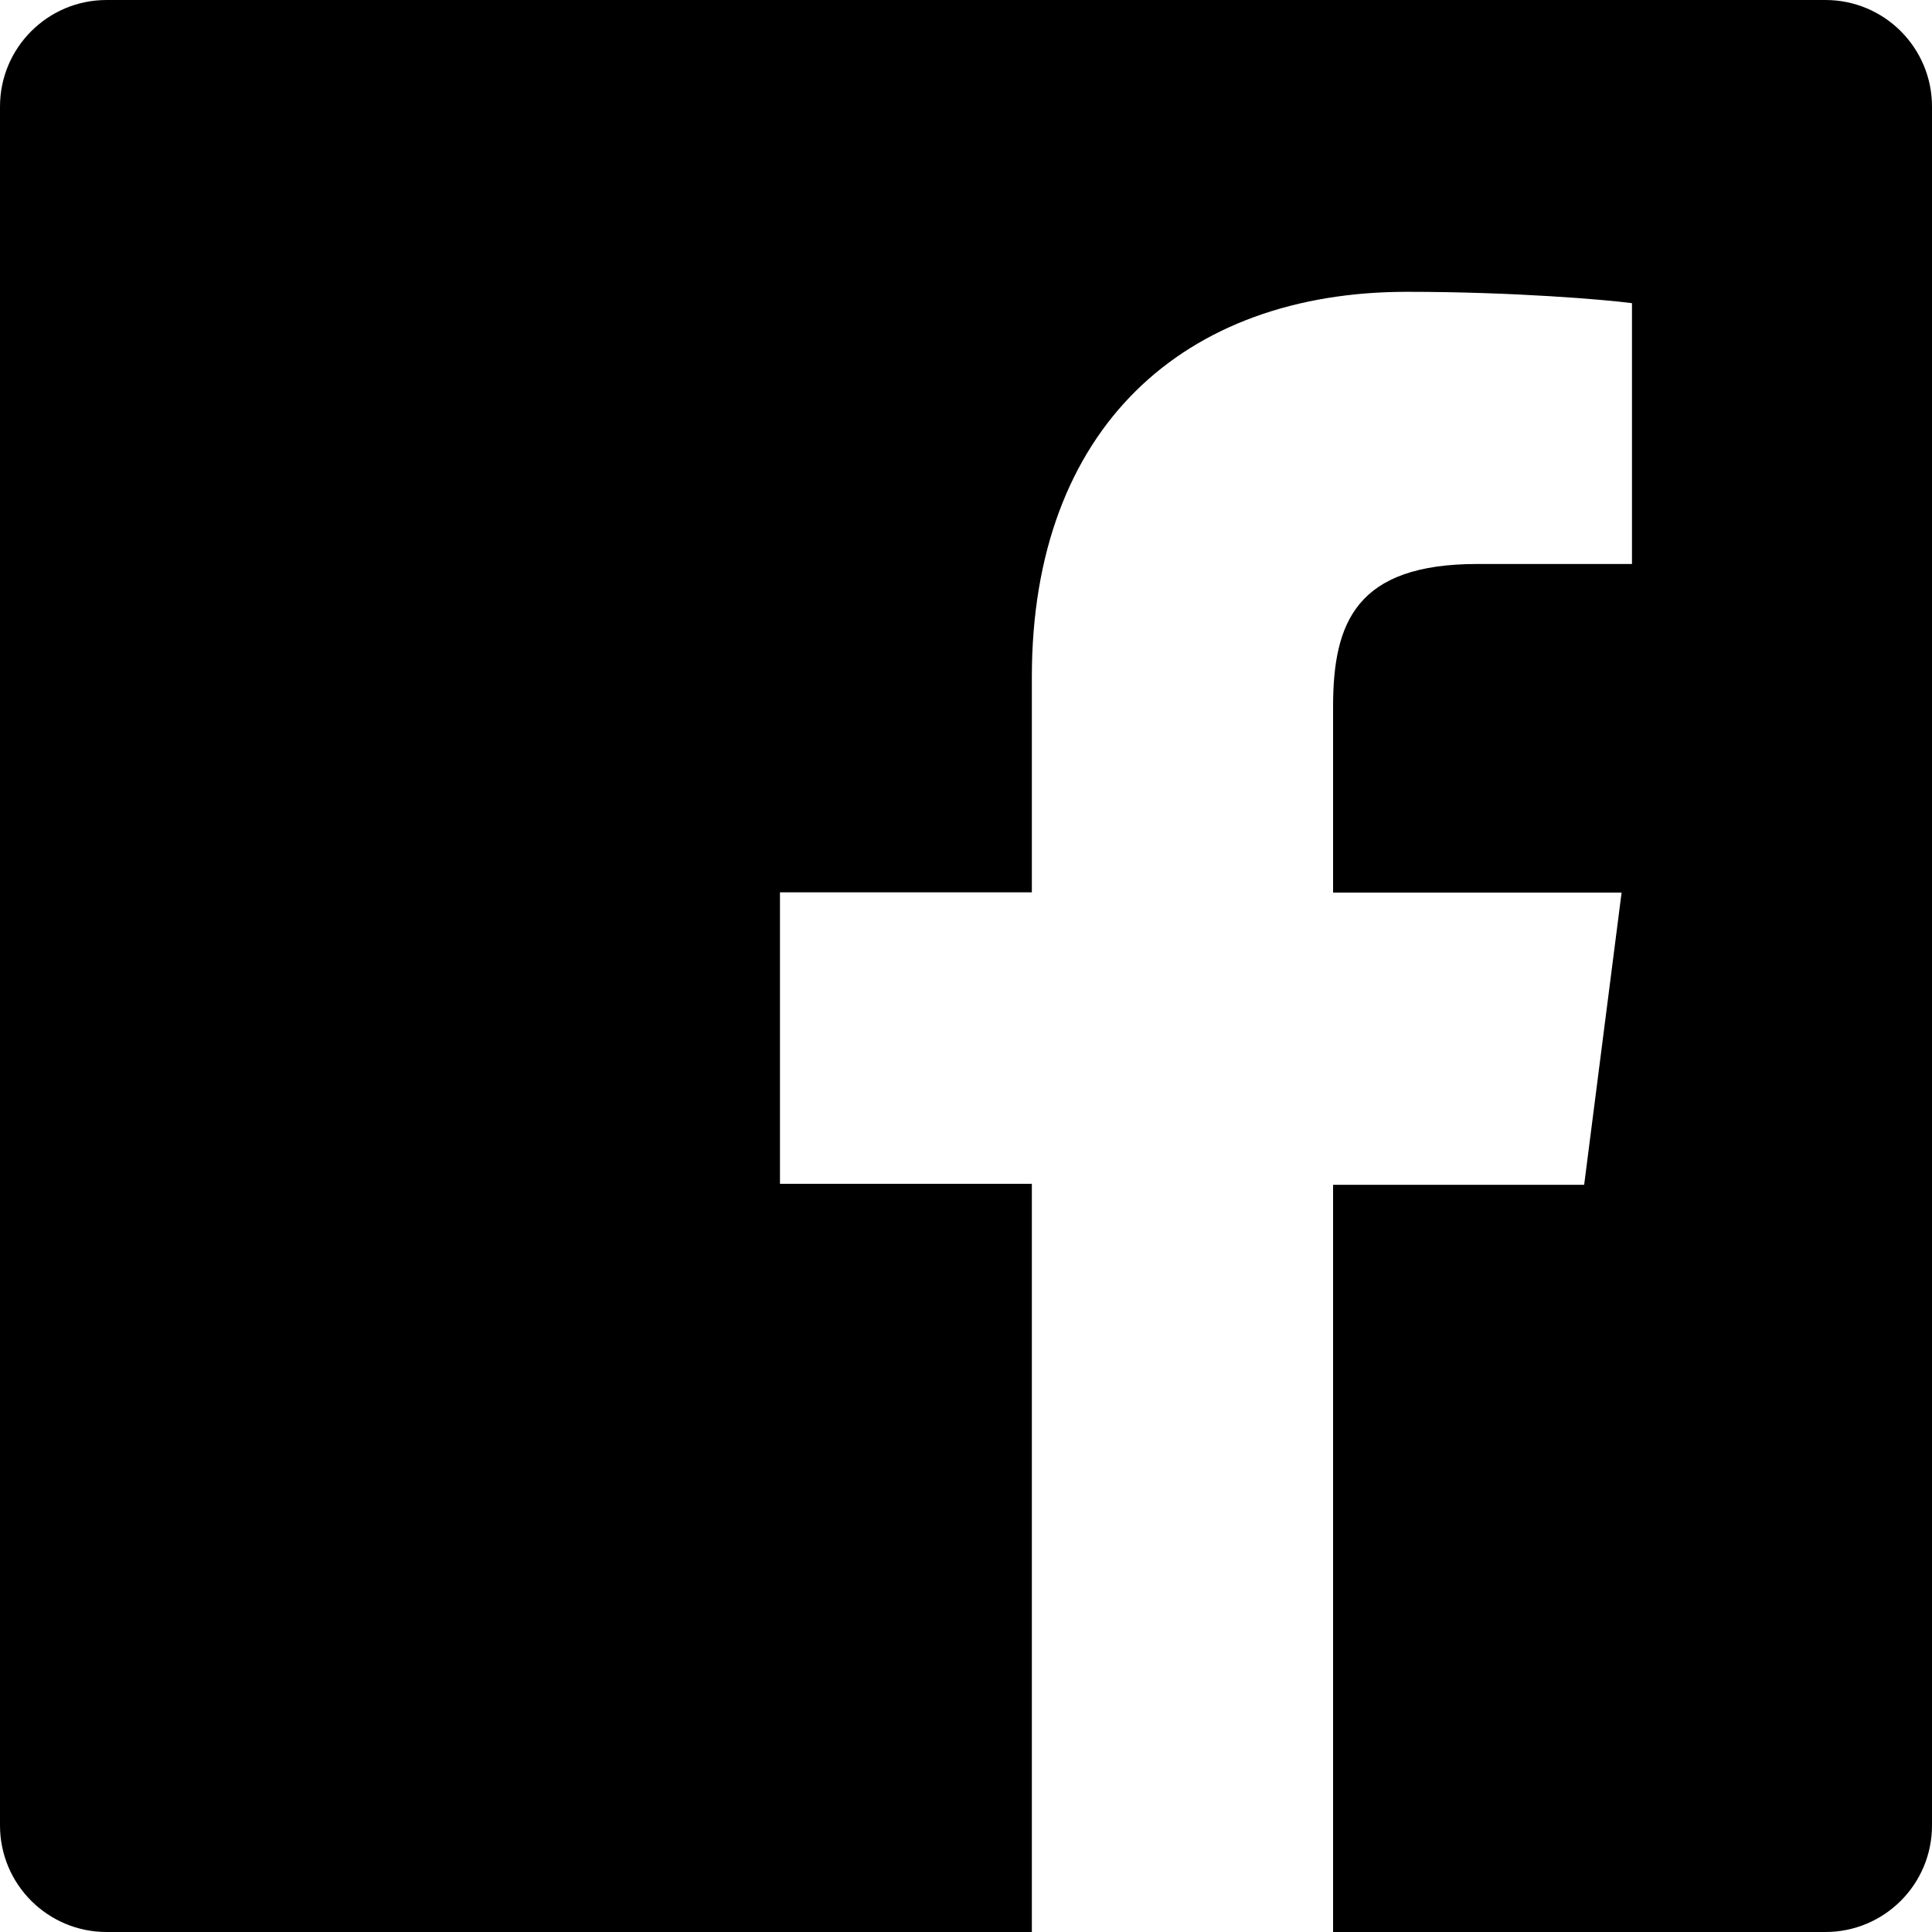
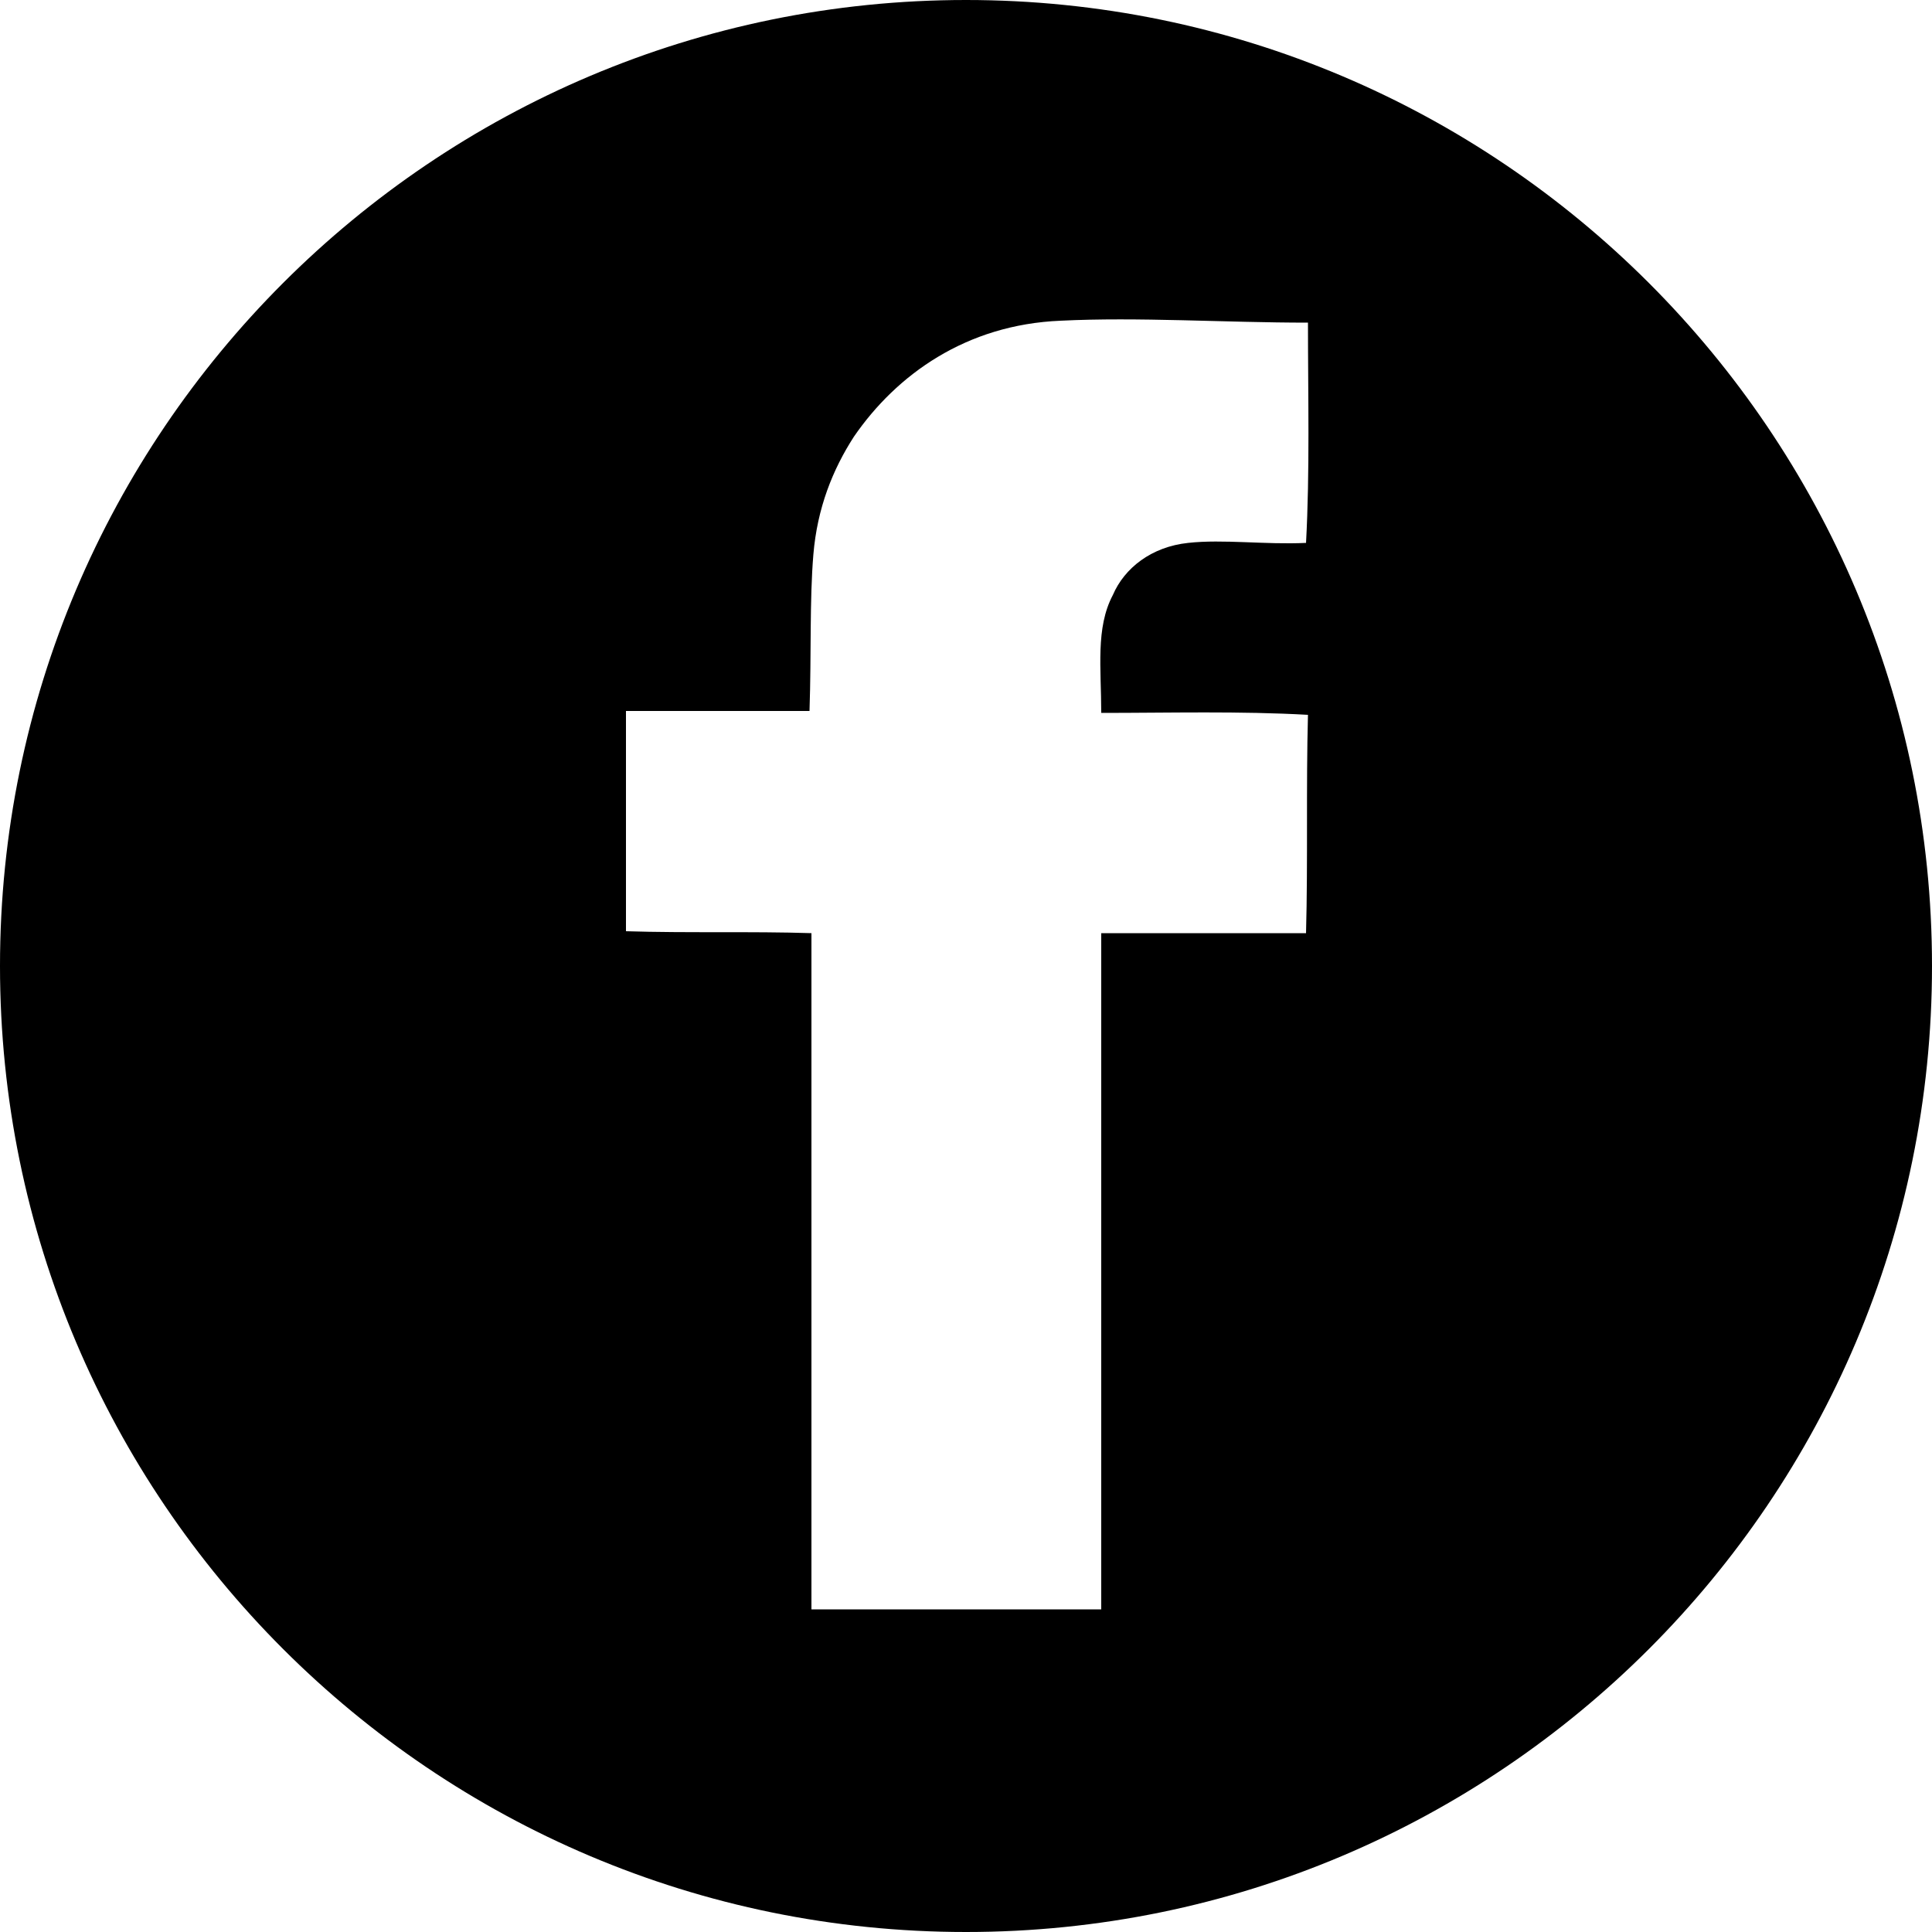
- <svg xmlns="http://www.w3.org/2000/svg" aria-labelledby="simpleicons-facebook-icon" role="img" viewBox="0 0 24 24">
-   <path d="M22.676 0H1.324C.593 0 0 .593 0 1.324v21.352C0 23.408.593 24 1.324 24h11.494v-9.294H9.689v-3.621h3.129V8.41c0-3.099 1.894-4.785 4.659-4.785 1.325 0 2.464.097 2.796.141v3.24h-1.921c-1.5 0-1.792.721-1.792 1.771v2.311h3.584l-.465 3.63H16.56V24h6.115c.733 0 1.325-.592 1.325-1.324V1.324C24 .593 23.408 0 22.676 0" />
+ <svg xmlns="http://www.w3.org/2000/svg" version="1.1" id="Facebook" x="0px" y="0px" viewBox="0 0 100 100" style="enable-background:new 0 0 100 100;" xml:space="preserve">
+   <path d="M50,0C22.4,0,0,22.4,0,50s22.4,50,50,50s50-22.4,50-50S77.6,0,50,0z M57,36.9c3.5,0,7.2-0.1,10.7,0.1  c-0.1,3.7,0,7.6-0.1,11.3c-3.5,0-7.1,0-10.6,0c0,11.7,0,23.3,0,35c-5,0-10,0-15,0c0-11.7,0-23.3,0-35c-3.1-0.1-6.4,0-9.6-0.1  c0-3.8,0-7.6,0-11.4c3.2,0,6.4,0,9.5,0c0.1-3,0-5.7,0.2-8.1s1-4.4,2.1-6.1c2.2-3.2,5.8-5.8,10.7-6c4-0.2,8.5,0.1,12.8,0.1  c0,3.8,0.1,7.7-0.1,11.4c-2.1,0.1-4.3-0.2-6.1,0c-1.9,0.2-3.3,1.3-3.9,2.7C56.7,32.5,57,34.6,57,36.9z" />
</svg>
